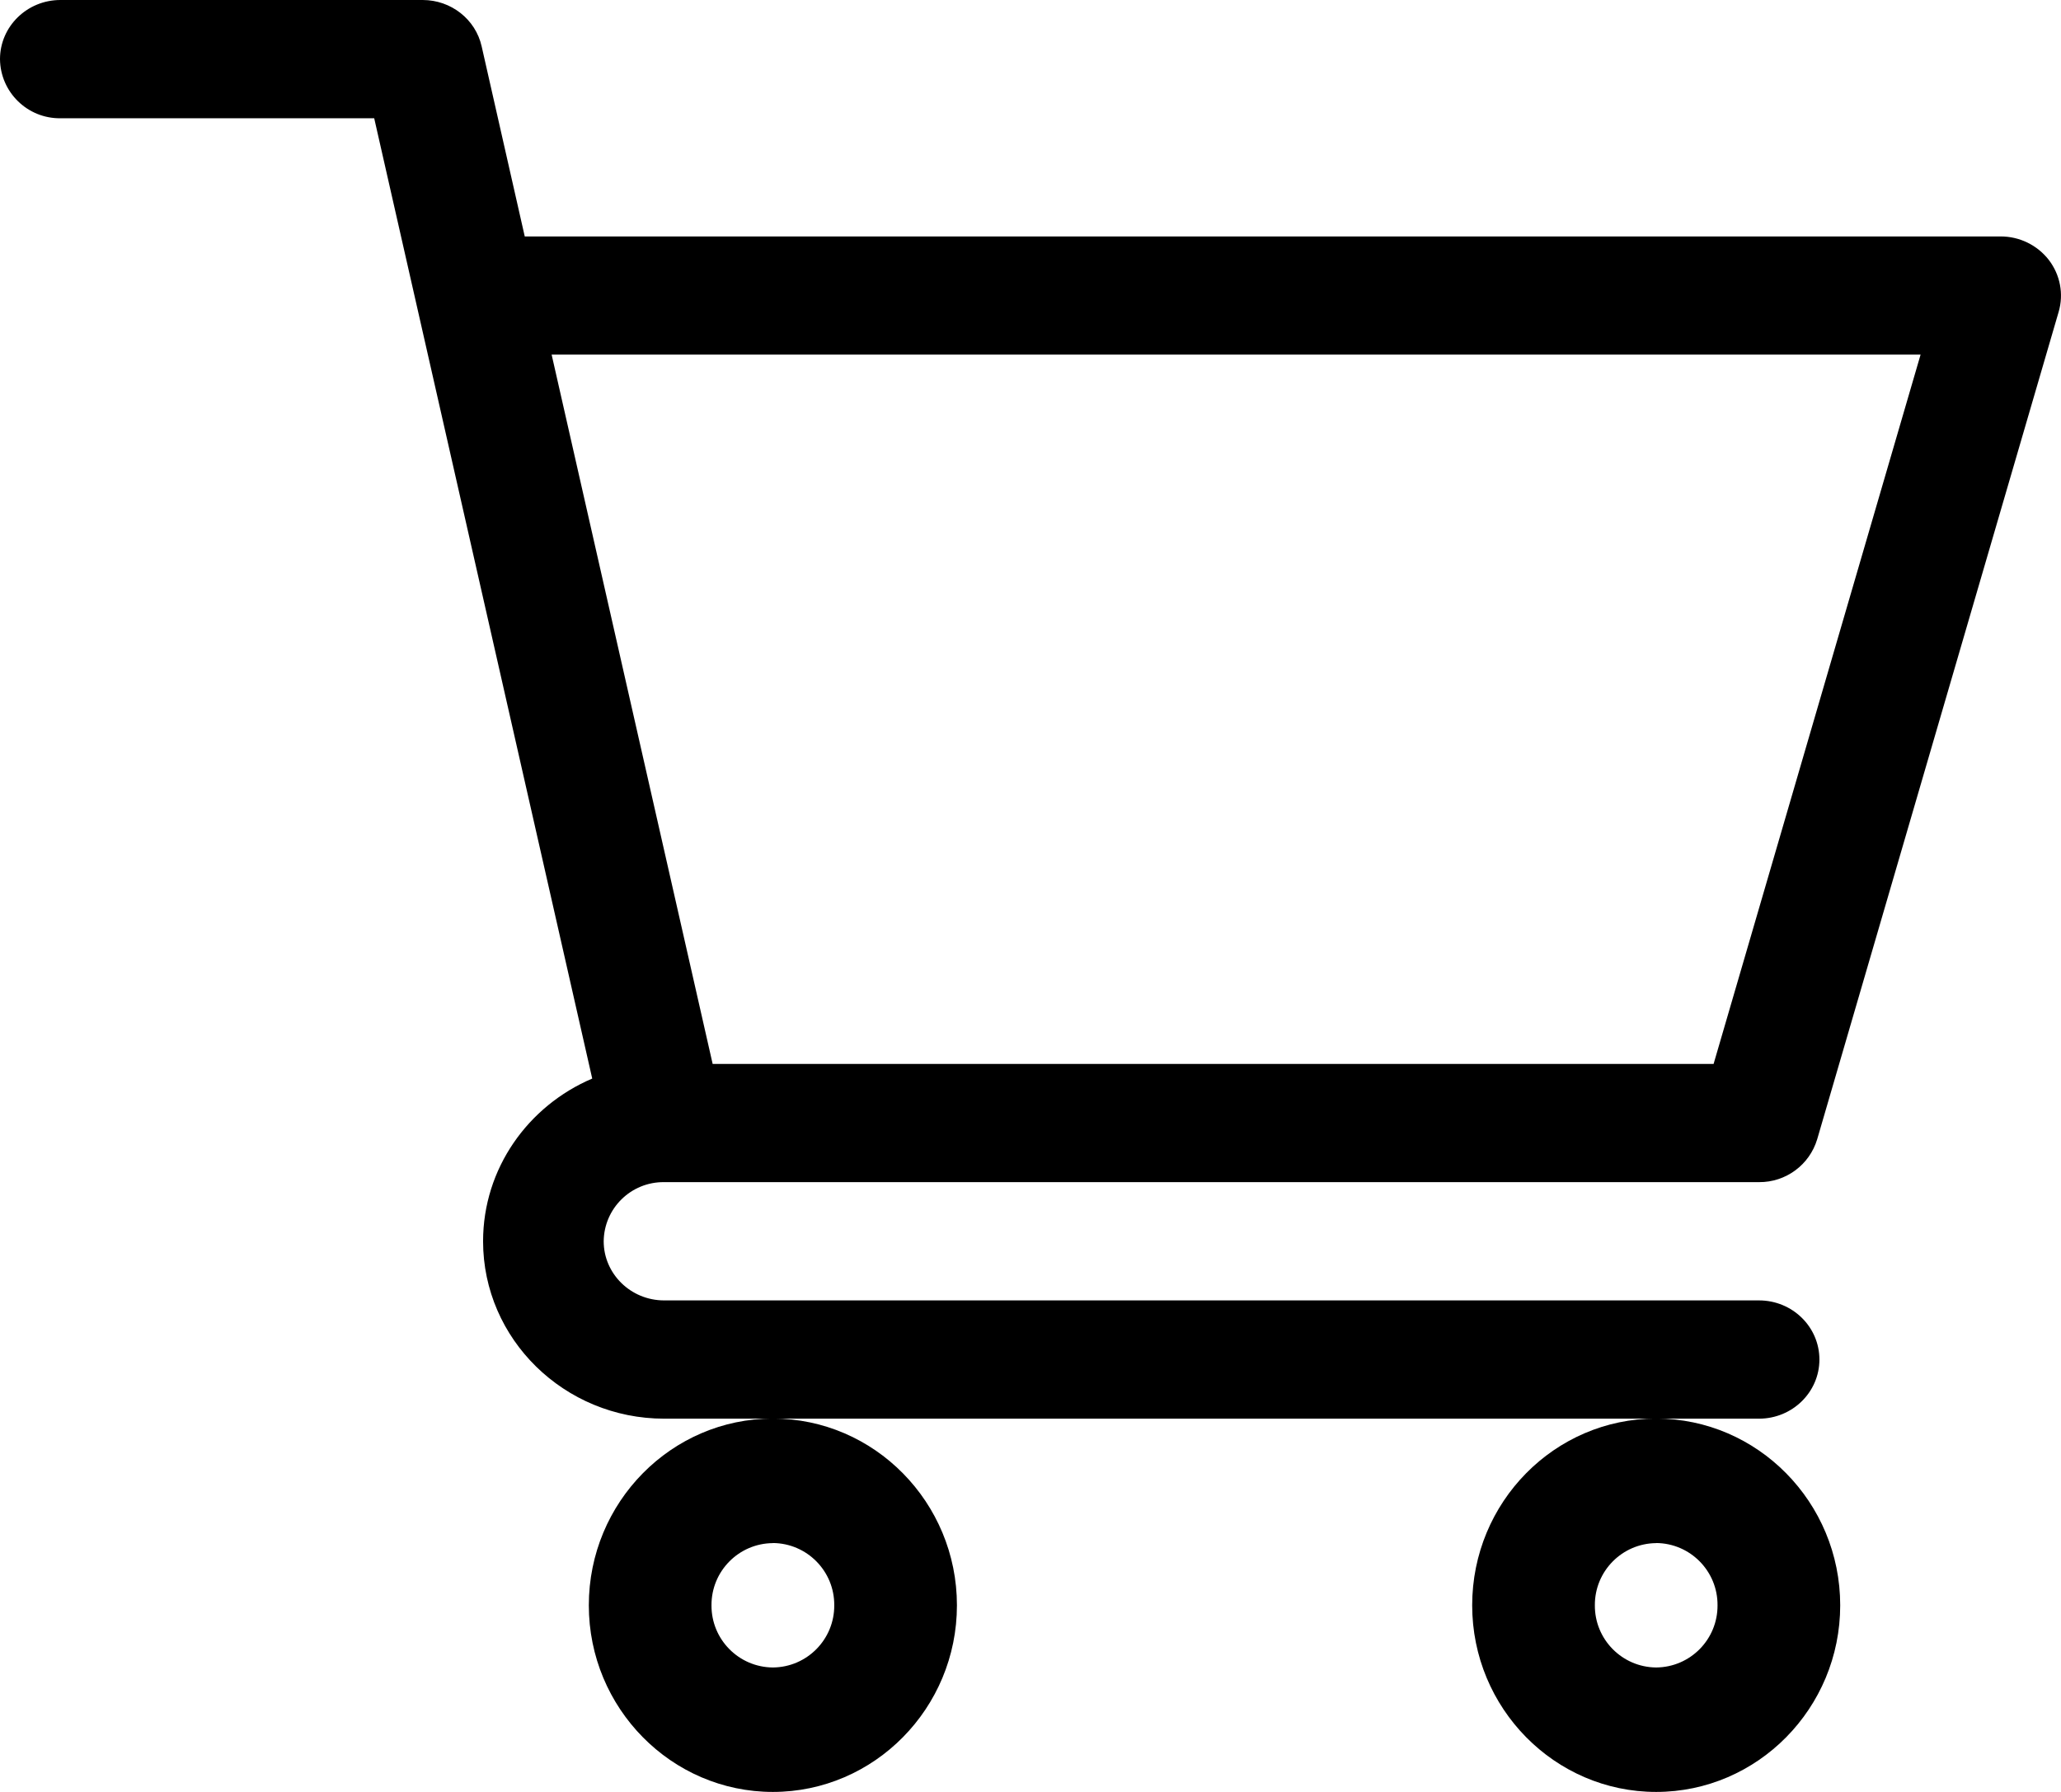
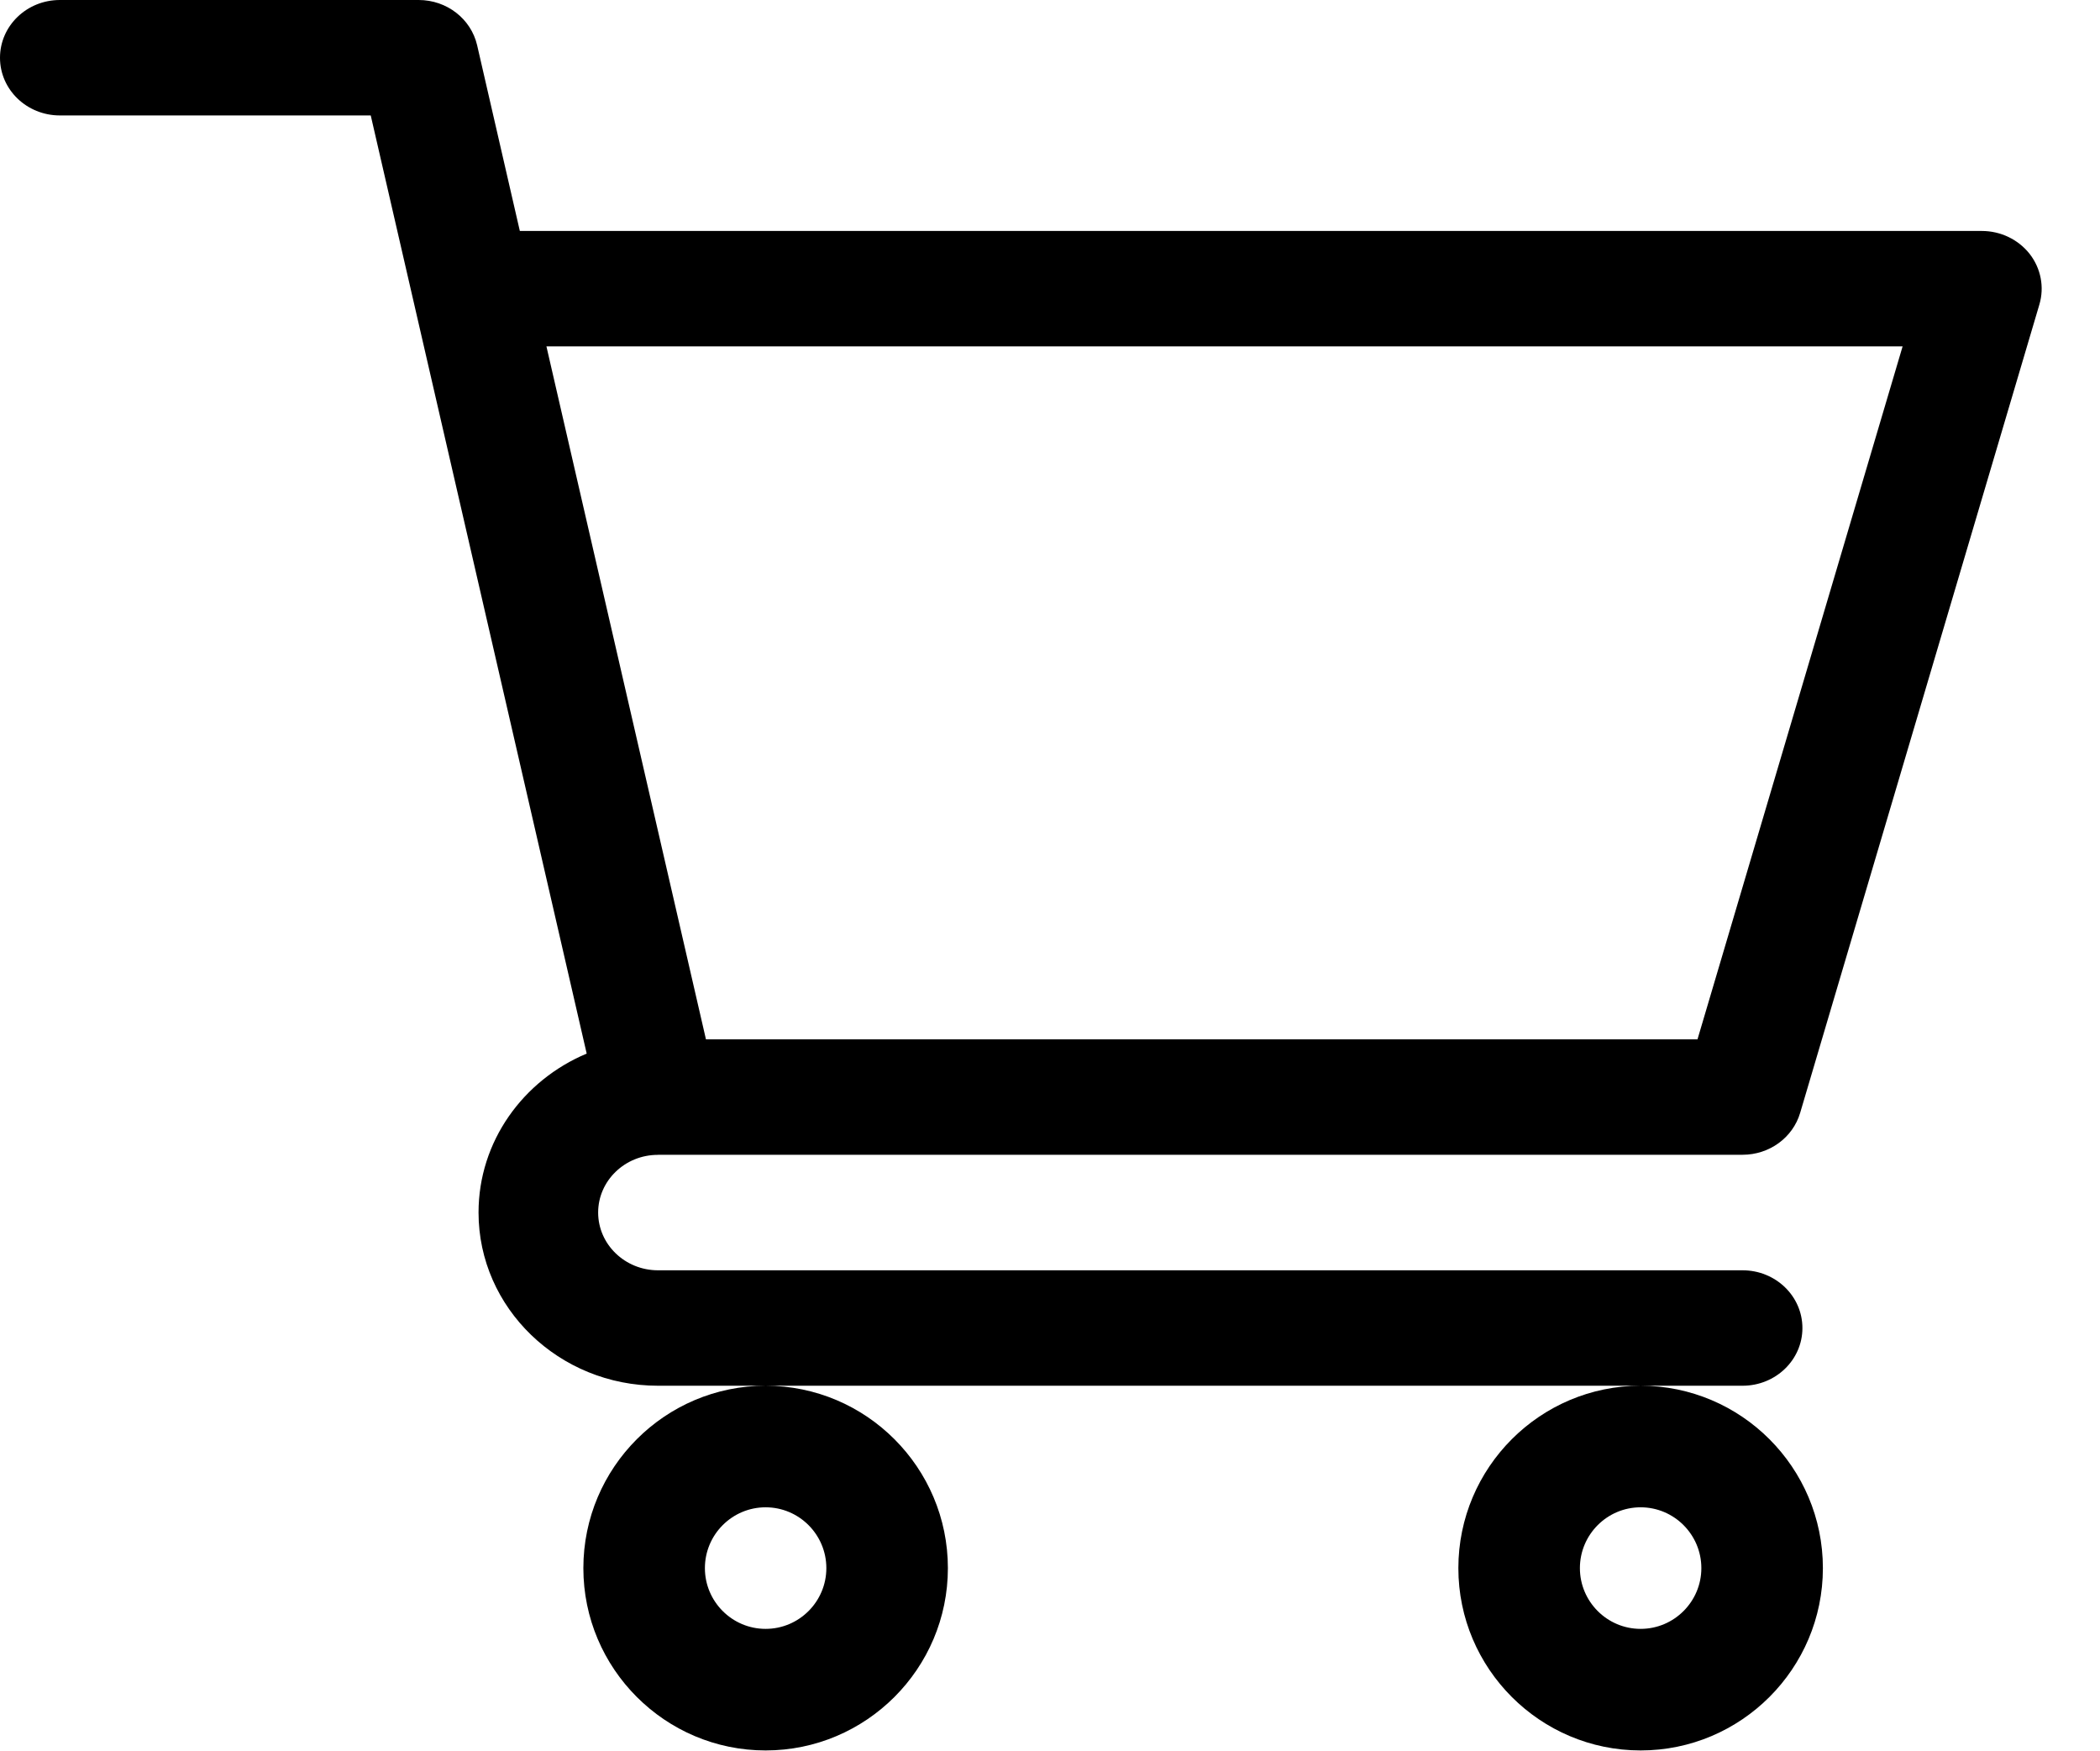
- <svg xmlns="http://www.w3.org/2000/svg" width="23" height="20">
-   <path fill="currentColor" fill-rule="nonzero" d="M8.625 15.833c1.132 0 2.054.935 2.054 2.084 0 1.148-.922 2.083-2.054 2.083-1.132 0-2.054-.935-2.054-2.083 0-1.15.922-2.084 2.054-2.084zm9.857 0c1.132 0 2.054.935 2.054 2.084 0 1.148-.922 2.083-2.054 2.083-1.132 0-2.053-.935-2.053-2.083 0-1.15.92-2.084 2.053-2.084zm-9.857 1.39a.69.69 0 00-.685.694.69.69 0 00.685.694.69.69 0 00.685-.694.69.69 0 00-.685-.695zm9.857 0a.69.69 0 00-.684.694.69.69 0 00.684.694.69.69 0 00.685-.694.69.69 0 00-.685-.695zM4.717 0c.316 0 .59.215.658.517l.481 2.122h16.47a.68.68 0 01.538.262c.127.166.168.38.11.579l-2.695 9.236a.672.672 0 01-.648.478H7.41a.667.667 0 00-.673.66c0 .364.303.66.674.66h12.219c.372 0 .674.295.674.66 0 .364-.302.66-.674.66H7.412c-1.115 0-2.021-.889-2.021-1.98 0-.812.502-1.511 1.218-1.816L4.176 1.32H.674A.667.667 0 010 .66C0 .296.302 0 .674 0zm16.716 3.958H6.156l1.797 7.917h11.17l2.31-7.917z" />
+ <svg xmlns="http://www.w3.org/2000/svg" width="24" height="20" viewBox="0 0 24 20" fill="none">
+   <path fill-rule="evenodd" clip-rule="evenodd" d="M7.519 13.195H7.518C7.142 13.195 6.836 13.491 6.836 13.854C6.836 14.218 7.143 14.514 7.52 14.514H19.915C20.293 14.514 20.599 14.809 20.599 15.174C20.599 15.538 20.293 15.833 19.915 15.833H18.75H8.75H7.52C6.389 15.833 5.469 14.945 5.469 13.854C5.469 13.042 5.978 12.343 6.705 12.038L4.237 1.319H0.684C0.306 1.319 0 1.024 0 0.66C0 0.295 0.306 0 0.684 0H4.785C5.106 0 5.383 0.215 5.453 0.517L5.941 2.639H22.65C22.864 2.639 23.066 2.736 23.196 2.901C23.325 3.067 23.366 3.281 23.307 3.48L20.573 12.716C20.489 12.999 20.221 13.194 19.915 13.194H7.521L7.519 13.195ZM8.75 15.833C9.899 15.833 10.833 16.768 10.833 17.917C10.833 19.065 9.899 20 8.75 20C7.601 20 6.667 19.065 6.667 17.917C6.667 16.768 7.601 15.833 8.75 15.833ZM18.75 15.833C19.899 15.833 20.833 16.768 20.833 17.917C20.833 19.065 19.899 20 18.75 20C17.601 20 16.667 19.065 16.667 17.917C16.667 16.768 17.601 15.833 18.75 15.833ZM19.4 11.875L21.744 3.958H6.245L8.068 11.875H19.4ZM9.444 17.917C9.444 17.534 9.133 17.222 8.75 17.222C8.367 17.222 8.056 17.534 8.056 17.917C8.056 18.299 8.367 18.611 8.75 18.611C9.133 18.611 9.444 18.299 9.444 17.917ZM18.75 17.222C19.133 17.222 19.444 17.534 19.444 17.917C19.444 18.299 19.133 18.611 18.75 18.611C18.367 18.611 18.056 18.299 18.056 17.917C18.056 17.534 18.367 17.222 18.75 17.222Z" fill="currentColor" />
</svg>
